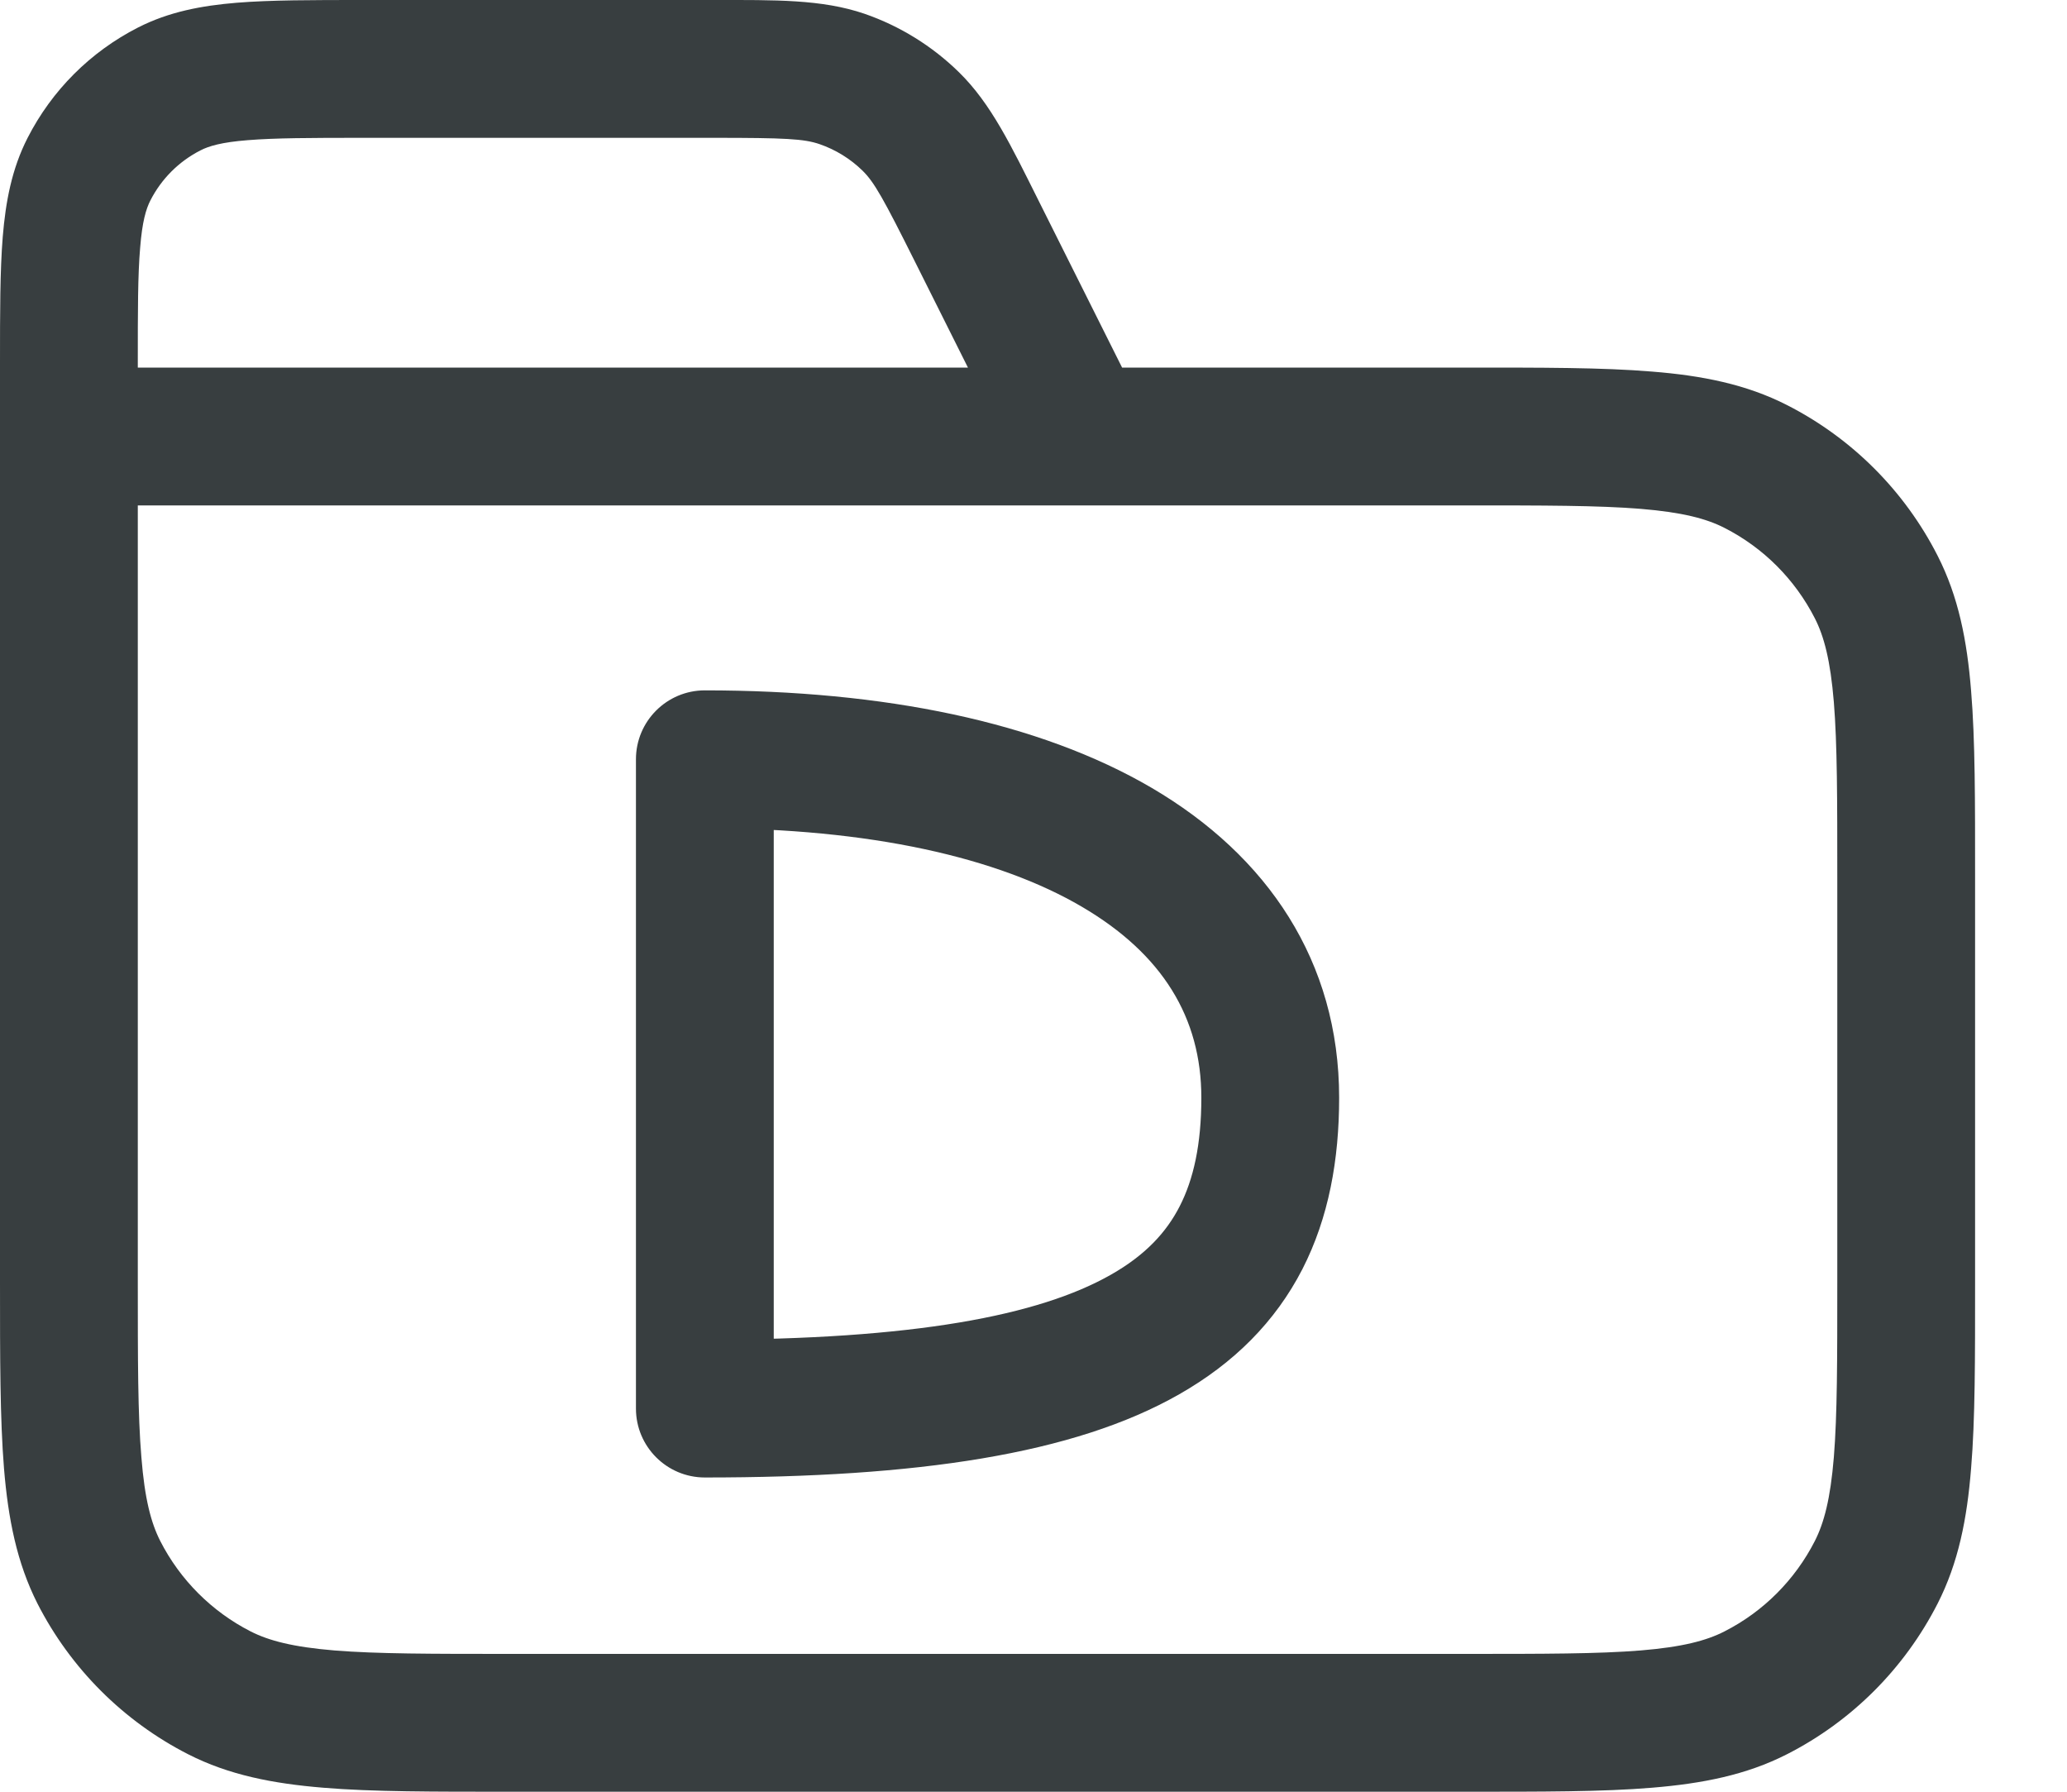
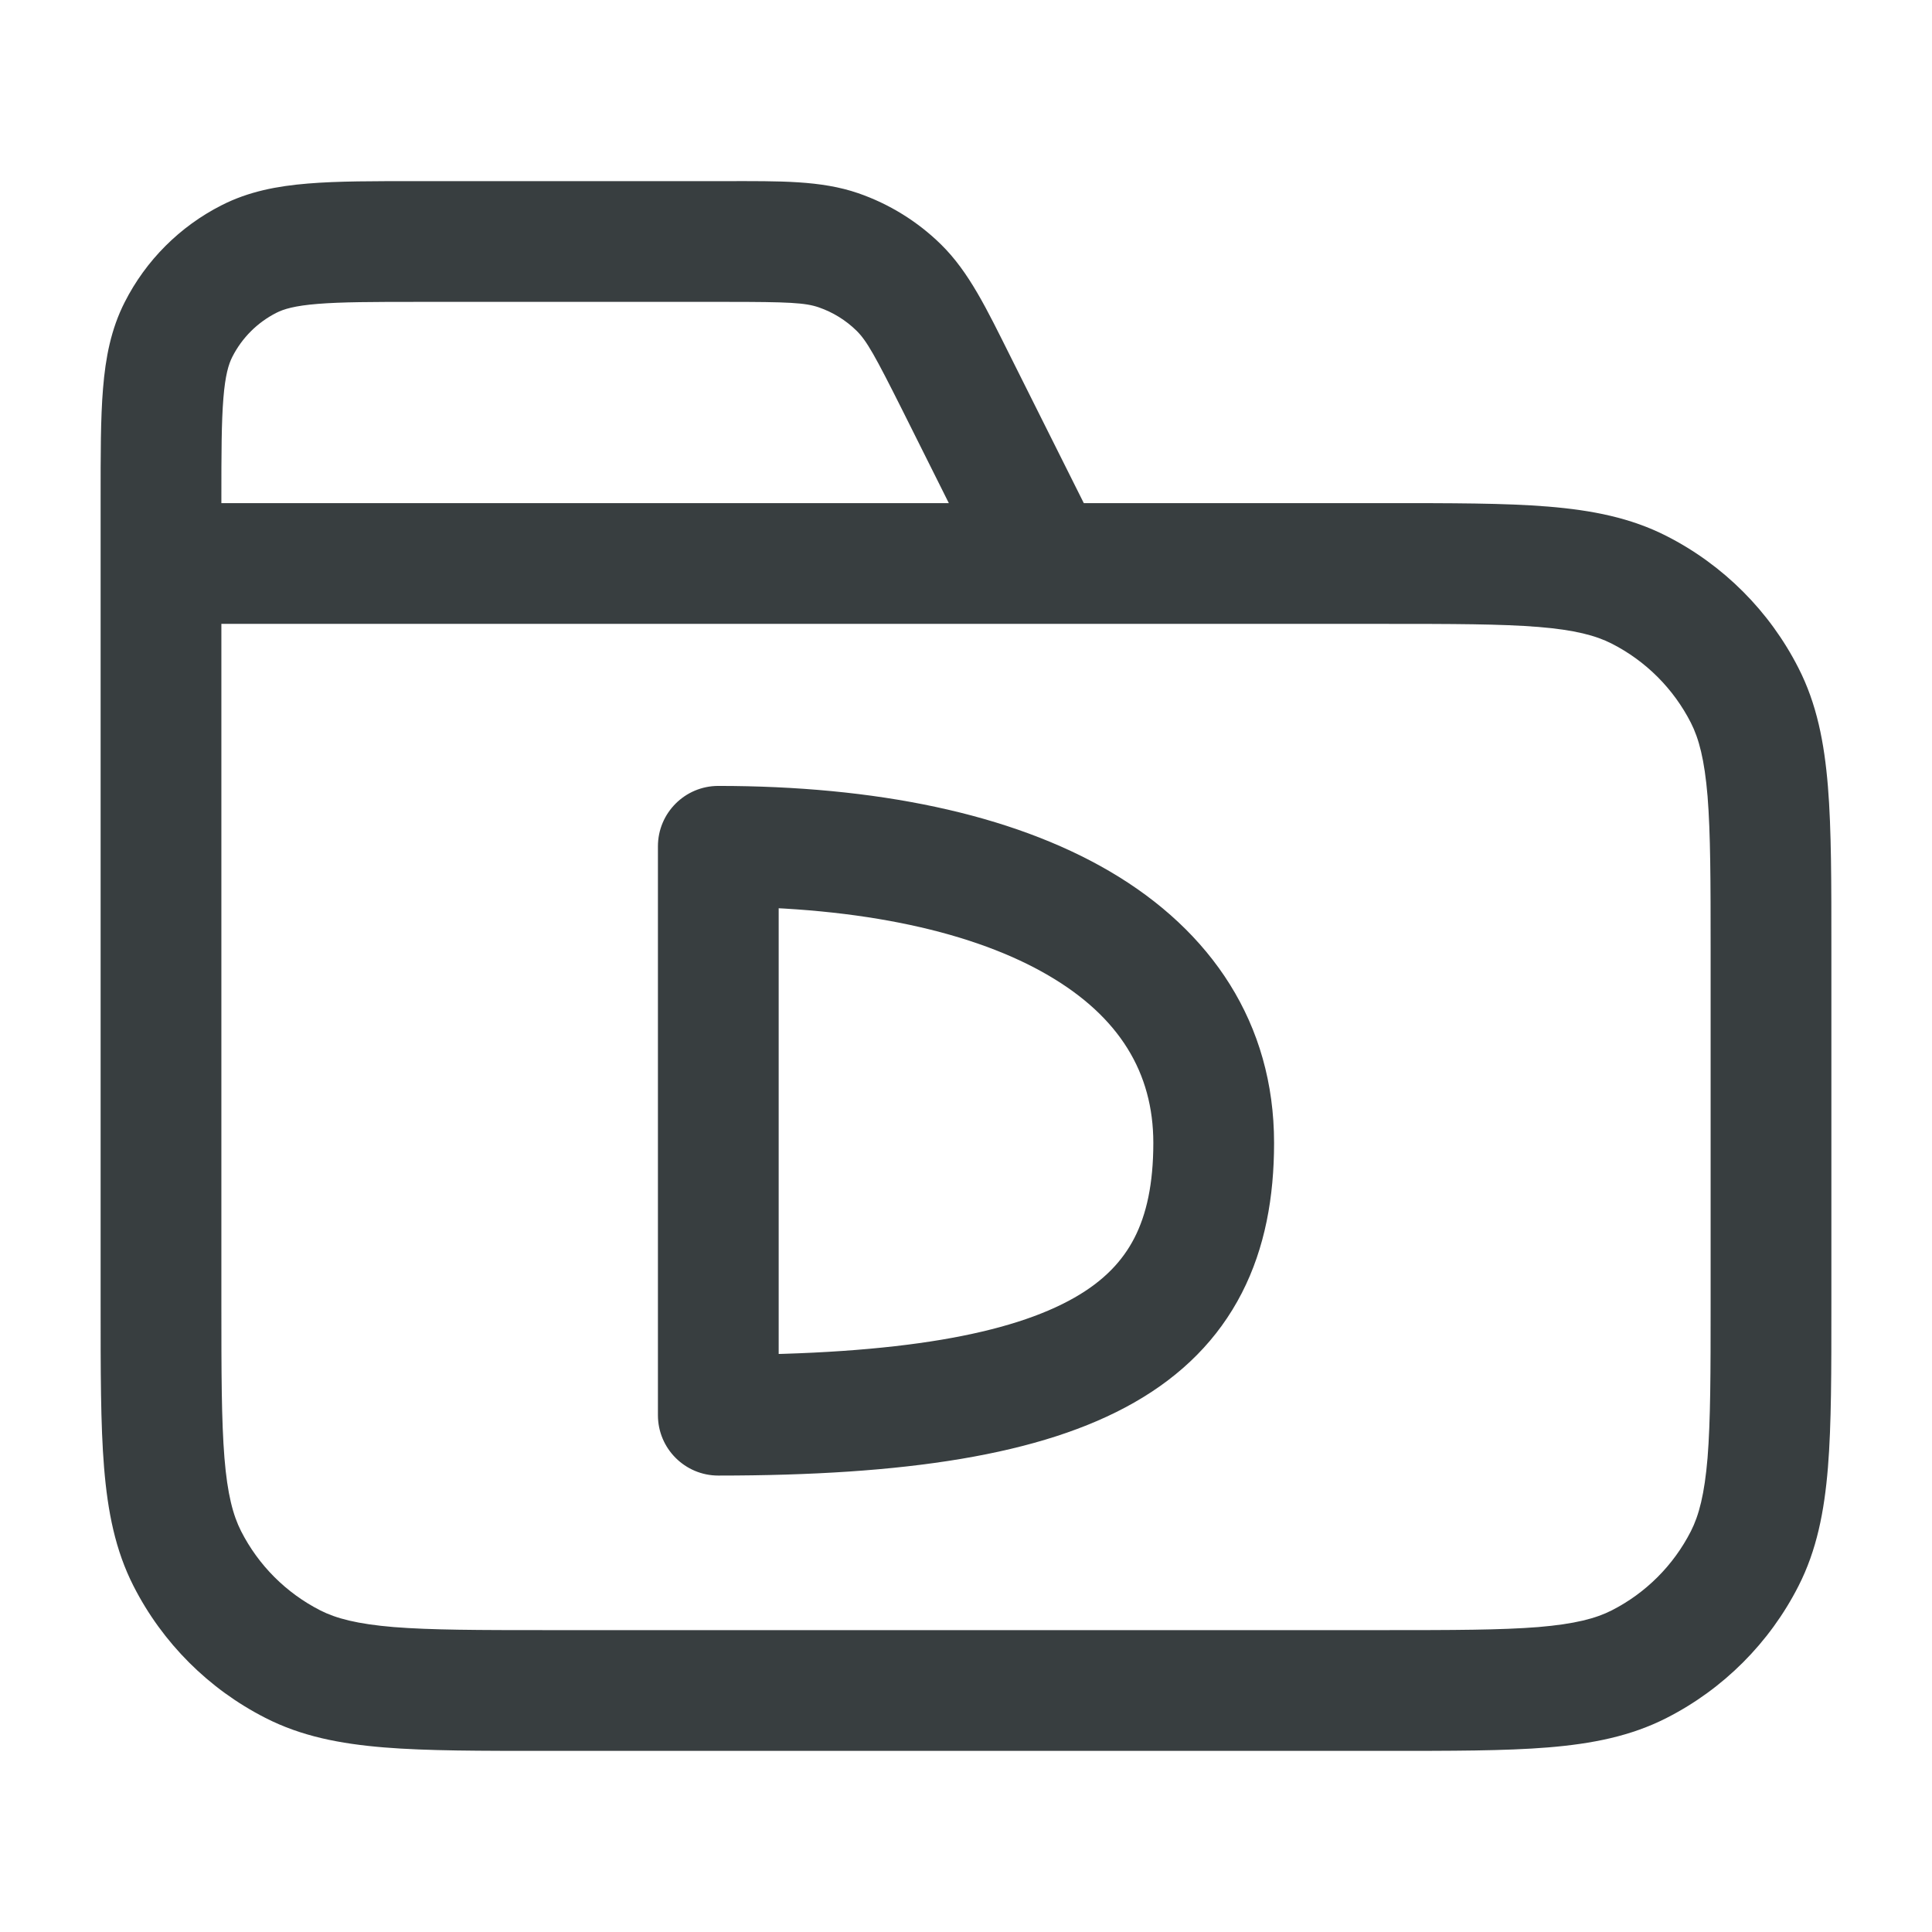
- <svg xmlns="http://www.w3.org/2000/svg" width="15" height="13" viewBox="0 0 15 13" fill="none">
-   <path d="M7.09 1.679L6.642 1.903L6.642 1.903L7.09 1.679ZM6.111 0.573L6.274 0.1L6.274 0.1L6.111 0.573ZM6.609 0.881L6.959 0.524L6.959 0.524L6.609 0.881ZM1.228 0.645L1.001 0.2V0.2L1.228 0.645ZM0.645 1.228L0.2 1.001L0.2 1.001L0.645 1.228ZM1.592 12.282L1.365 12.728L1.592 12.282ZM0.718 11.408L0.272 11.635V11.635L0.718 11.408ZM13.615 11.408L14.061 11.635V11.635L13.615 11.408ZM12.741 12.282L12.968 12.728L12.741 12.282ZM12.741 3.385L12.968 2.939L12.741 3.385ZM13.615 4.259L14.061 4.032V4.032L13.615 4.259ZM5.115 5.509V5.009C4.839 5.009 4.615 5.233 4.615 5.509H5.115ZM5.115 10.22H4.615C4.615 10.496 4.839 10.72 5.115 10.72V10.22ZM2.633 0.5V1H5.182V0.5V0H2.633V0.5ZM7.09 1.679L6.642 1.903L7.386 3.39L7.833 3.167L8.281 2.943L7.537 1.456L7.09 1.679ZM0.5 3.167H1V2.633H0.5H0V3.167H0.5ZM5.182 0.5V1C5.696 1 5.835 1.007 5.948 1.046L6.111 0.573L6.274 0.1C5.964 -0.006 5.624 0 5.182 0V0.5ZM7.09 1.679L7.537 1.456C7.339 1.06 7.193 0.753 6.959 0.524L6.609 0.881L6.259 1.238C6.345 1.322 6.412 1.443 6.642 1.903L7.09 1.679ZM6.111 0.573L5.948 1.046C6.064 1.086 6.171 1.152 6.259 1.238L6.609 0.881L6.959 0.524C6.765 0.334 6.531 0.189 6.274 0.1L6.111 0.573ZM2.633 0.5V0C2.268 0 1.964 -0 1.717 0.02C1.464 0.041 1.226 0.085 1.001 0.2L1.228 0.645L1.455 1.091C1.515 1.06 1.607 1.032 1.798 1.017C1.996 1.001 2.252 1 2.633 1V0.5ZM0.5 2.633H1C1 2.252 1 1.996 1.017 1.798C1.032 1.607 1.06 1.516 1.091 1.455L0.645 1.228L0.2 1.001C0.085 1.226 0.041 1.464 0.02 1.717C-0 1.964 0 2.268 0 2.633H0.5ZM1.228 0.645L1.001 0.2C0.656 0.376 0.376 0.656 0.2 1.001L0.645 1.228L1.091 1.455C1.171 1.298 1.298 1.171 1.455 1.091L1.228 0.645ZM0.5 3.167V3.667H10.633V3.167V2.667H0.5V3.167ZM13.833 6.367H13.333V9.3H13.833H14.333V6.367H13.833ZM10.633 12.5V12H3.7V12.5V13H10.633V12.5ZM0.5 9.3H1V3.167H0.5H0V9.3H0.5ZM3.7 12.5V12C3.132 12 2.736 12 2.427 11.975C2.125 11.95 1.951 11.904 1.819 11.837L1.592 12.282L1.365 12.728C1.661 12.879 1.981 12.941 2.346 12.971C2.704 13.001 3.148 13 3.7 13V12.5ZM0.5 9.3H0C0 9.852 -0 10.296 0.029 10.654C0.059 11.019 0.122 11.339 0.272 11.635L0.718 11.408L1.163 11.181C1.096 11.049 1.05 10.876 1.026 10.573C1 10.265 1 9.868 1 9.3H0.5ZM1.592 12.282L1.819 11.837C1.537 11.693 1.307 11.463 1.163 11.181L0.718 11.408L0.272 11.635C0.512 12.105 0.895 12.488 1.365 12.728L1.592 12.282ZM13.833 9.3H13.333C13.333 9.868 13.333 10.265 13.308 10.573C13.283 10.876 13.237 11.049 13.17 11.181L13.615 11.408L14.061 11.635C14.212 11.339 14.275 11.019 14.304 10.654C14.334 10.296 14.333 9.852 14.333 9.3H13.833ZM10.633 12.5V13C11.185 13 11.629 13.001 11.988 12.971C12.352 12.941 12.672 12.879 12.968 12.728L12.741 12.282L12.514 11.837C12.383 11.904 12.209 11.95 11.906 11.975C11.598 12 11.202 12 10.633 12V12.5ZM13.615 11.408L13.17 11.181C13.026 11.463 12.797 11.693 12.514 11.837L12.741 12.282L12.968 12.728C13.439 12.488 13.821 12.105 14.061 11.635L13.615 11.408ZM10.633 3.167V3.667C11.202 3.667 11.598 3.667 11.906 3.692C12.209 3.717 12.383 3.763 12.514 3.83L12.741 3.385L12.968 2.939C12.672 2.788 12.352 2.725 11.988 2.696C11.629 2.666 11.185 2.667 10.633 2.667V3.167ZM13.833 6.367H14.333C14.333 5.815 14.334 5.371 14.304 5.012C14.275 4.648 14.212 4.328 14.061 4.032L13.615 4.259L13.17 4.486C13.237 4.617 13.283 4.791 13.308 5.094C13.333 5.402 13.333 5.798 13.333 6.367H13.833ZM12.741 3.385L12.514 3.83C12.797 3.974 13.026 4.204 13.17 4.486L13.615 4.259L14.061 4.032C13.821 3.561 13.439 3.179 12.968 2.939L12.741 3.385ZM5.115 5.509H4.615V10.22H5.115H5.615V5.509H5.115ZM5.115 5.509V6.009C6.317 6.009 7.244 6.223 7.851 6.579C8.436 6.922 8.718 7.384 8.718 7.965H9.218H9.718C9.718 6.975 9.198 6.209 8.357 5.716C7.538 5.237 6.413 5.009 5.115 5.009V5.509ZM9.218 7.965H8.718C8.718 8.304 8.661 8.557 8.561 8.752C8.464 8.942 8.311 9.107 8.063 9.248C7.54 9.546 6.629 9.72 5.115 9.72V10.22V10.72C6.652 10.72 7.793 10.553 8.558 10.116C8.955 9.89 9.255 9.59 9.451 9.209C9.643 8.834 9.718 8.412 9.718 7.965H9.218Z" fill="#383E40" />
+ <svg xmlns="http://www.w3.org/2000/svg" width="24" height="24" viewBox="0 0 24 24" fill="none">
+   <path d="M11.884 4.769L11.214 5.104L11.214 5.104L11.884 4.769ZM10.416 3.109L10.661 2.4L10.661 2.4L10.416 3.109ZM11.163 3.571L11.688 3.035V3.035L11.163 3.571ZM3.092 3.218L2.752 2.55L2.752 2.55L3.092 3.218ZM2.218 4.092L1.55 3.752L1.55 3.752L2.218 4.092ZM3.638 20.673L3.298 21.341L3.638 20.673ZM2.327 19.362L1.659 19.703L2.327 19.362ZM21.673 19.362L22.341 19.703L21.673 19.362ZM20.362 20.673L20.703 21.341L20.362 20.673ZM20.362 7.327L20.703 6.659L20.362 7.327ZM21.673 8.638L22.341 8.298L21.673 8.638ZM8.923 10.513V9.763C8.509 9.763 8.173 10.099 8.173 10.513H8.923ZM8.923 17.58H8.173C8.173 17.994 8.509 18.33 8.923 18.33V17.58ZM5.2 3V3.75H9.022V3V2.25H5.2V3ZM11.884 4.769L11.214 5.104L12.329 7.335L13 7L13.671 6.665L12.555 4.434L11.884 4.769ZM2 7H2.75V6.2H2H1.25V7H2ZM9.022 3V3.75C9.795 3.75 10.002 3.76 10.171 3.818L10.416 3.109L10.661 2.4C10.197 2.24 9.686 2.25 9.022 2.25V3ZM11.884 4.769L12.555 4.434C12.258 3.84 12.039 3.379 11.688 3.035L11.163 3.571L10.639 4.107C10.767 4.233 10.868 4.414 11.214 5.104L11.884 4.769ZM10.416 3.109L10.171 3.818C10.347 3.879 10.506 3.977 10.639 4.107L11.163 3.571L11.688 3.035C11.397 2.75 11.046 2.533 10.661 2.4L10.416 3.109ZM5.2 3V2.25C4.652 2.25 4.196 2.249 3.825 2.28C3.445 2.311 3.089 2.378 2.752 2.55L3.092 3.218L3.433 3.886C3.523 3.84 3.66 3.798 3.947 3.775C4.243 3.751 4.628 3.75 5.2 3.75V3ZM2 6.2H2.75C2.75 5.628 2.751 5.243 2.775 4.947C2.798 4.66 2.84 4.523 2.886 4.433L2.218 4.092L1.55 3.752C1.378 4.089 1.311 4.445 1.28 4.825C1.249 5.196 1.25 5.652 1.25 6.2H2ZM3.092 3.218L2.752 2.55C2.234 2.813 1.813 3.234 1.55 3.752L2.218 4.092L2.886 4.433C3.006 4.197 3.197 4.006 3.433 3.886L3.092 3.218ZM2 7V7.75H17.2V7V6.25H2V7ZM22 11.8H21.25V16.2H22H22.75V11.8H22ZM17.2 21V20.25H6.8V21V21.75H17.2V21ZM2 16.2H2.75V7H2H1.25V16.2H2ZM6.8 21V20.25C5.948 20.25 5.353 20.249 4.891 20.212C4.437 20.174 4.176 20.105 3.979 20.005L3.638 20.673L3.298 21.341C3.742 21.568 4.222 21.662 4.769 21.707C5.306 21.751 5.972 21.75 6.8 21.75V21ZM2 16.2H1.25C1.25 17.028 1.249 17.694 1.293 18.232C1.338 18.778 1.432 19.258 1.659 19.703L2.327 19.362L2.995 19.021C2.895 18.824 2.825 18.563 2.788 18.109C2.751 17.647 2.75 17.052 2.75 16.2H2ZM3.638 20.673L3.979 20.005C3.555 19.789 3.211 19.445 2.995 19.021L2.327 19.362L1.659 19.703C2.018 20.408 2.592 20.982 3.298 21.341L3.638 20.673ZM22 16.2H21.25C21.25 17.052 21.249 17.647 21.212 18.109C21.174 18.563 21.105 18.824 21.005 19.021L21.673 19.362L22.341 19.703C22.568 19.258 22.662 18.778 22.707 18.232C22.751 17.694 22.75 17.028 22.75 16.2H22ZM17.2 21V21.75C18.028 21.75 18.694 21.751 19.232 21.707C19.778 21.662 20.258 21.568 20.703 21.341L20.362 20.673L20.021 20.005C19.824 20.105 19.563 20.174 19.109 20.212C18.647 20.249 18.052 20.25 17.2 20.25V21ZM21.673 19.362L21.005 19.021C20.789 19.445 20.445 19.789 20.021 20.005L20.362 20.673L20.703 21.341C21.408 20.982 21.982 20.408 22.341 19.703L21.673 19.362ZM17.2 7V7.75C18.052 7.75 18.647 7.751 19.109 7.788C19.563 7.825 19.824 7.895 20.021 7.995L20.362 7.327L20.703 6.659C20.258 6.432 19.778 6.338 19.232 6.293C18.694 6.249 18.028 6.25 17.2 6.25V7ZM22 11.8H22.75C22.75 10.972 22.751 10.306 22.707 9.769C22.662 9.222 22.568 8.742 22.341 8.298L21.673 8.638L21.005 8.979C21.105 9.176 21.174 9.437 21.212 9.891C21.249 10.353 21.25 10.947 21.25 11.8H22ZM20.362 7.327L20.021 7.995C20.445 8.211 20.789 8.555 21.005 8.979L21.673 8.638L22.341 8.298C21.982 7.592 21.408 7.018 20.703 6.659L20.362 7.327ZM8.923 10.513H8.173V17.58H8.923H9.673V10.513H8.923ZM8.923 10.513V11.263C10.726 11.263 12.116 11.585 13.027 12.119C13.905 12.633 14.327 13.326 14.327 14.198H15.077H15.827C15.827 12.712 15.047 11.563 13.785 10.824C12.557 10.105 10.87 9.763 8.923 9.763V10.513ZM15.077 14.198H14.327C14.327 14.706 14.242 15.086 14.092 15.378C13.946 15.662 13.716 15.91 13.345 16.121C12.56 16.568 11.193 16.83 8.923 16.83V17.58V18.33C11.229 18.33 12.939 18.079 14.087 17.424C14.683 17.085 15.133 16.634 15.426 16.063C15.715 15.5 15.827 14.868 15.827 14.198H15.077Z" fill="#383E40" />
</svg>
